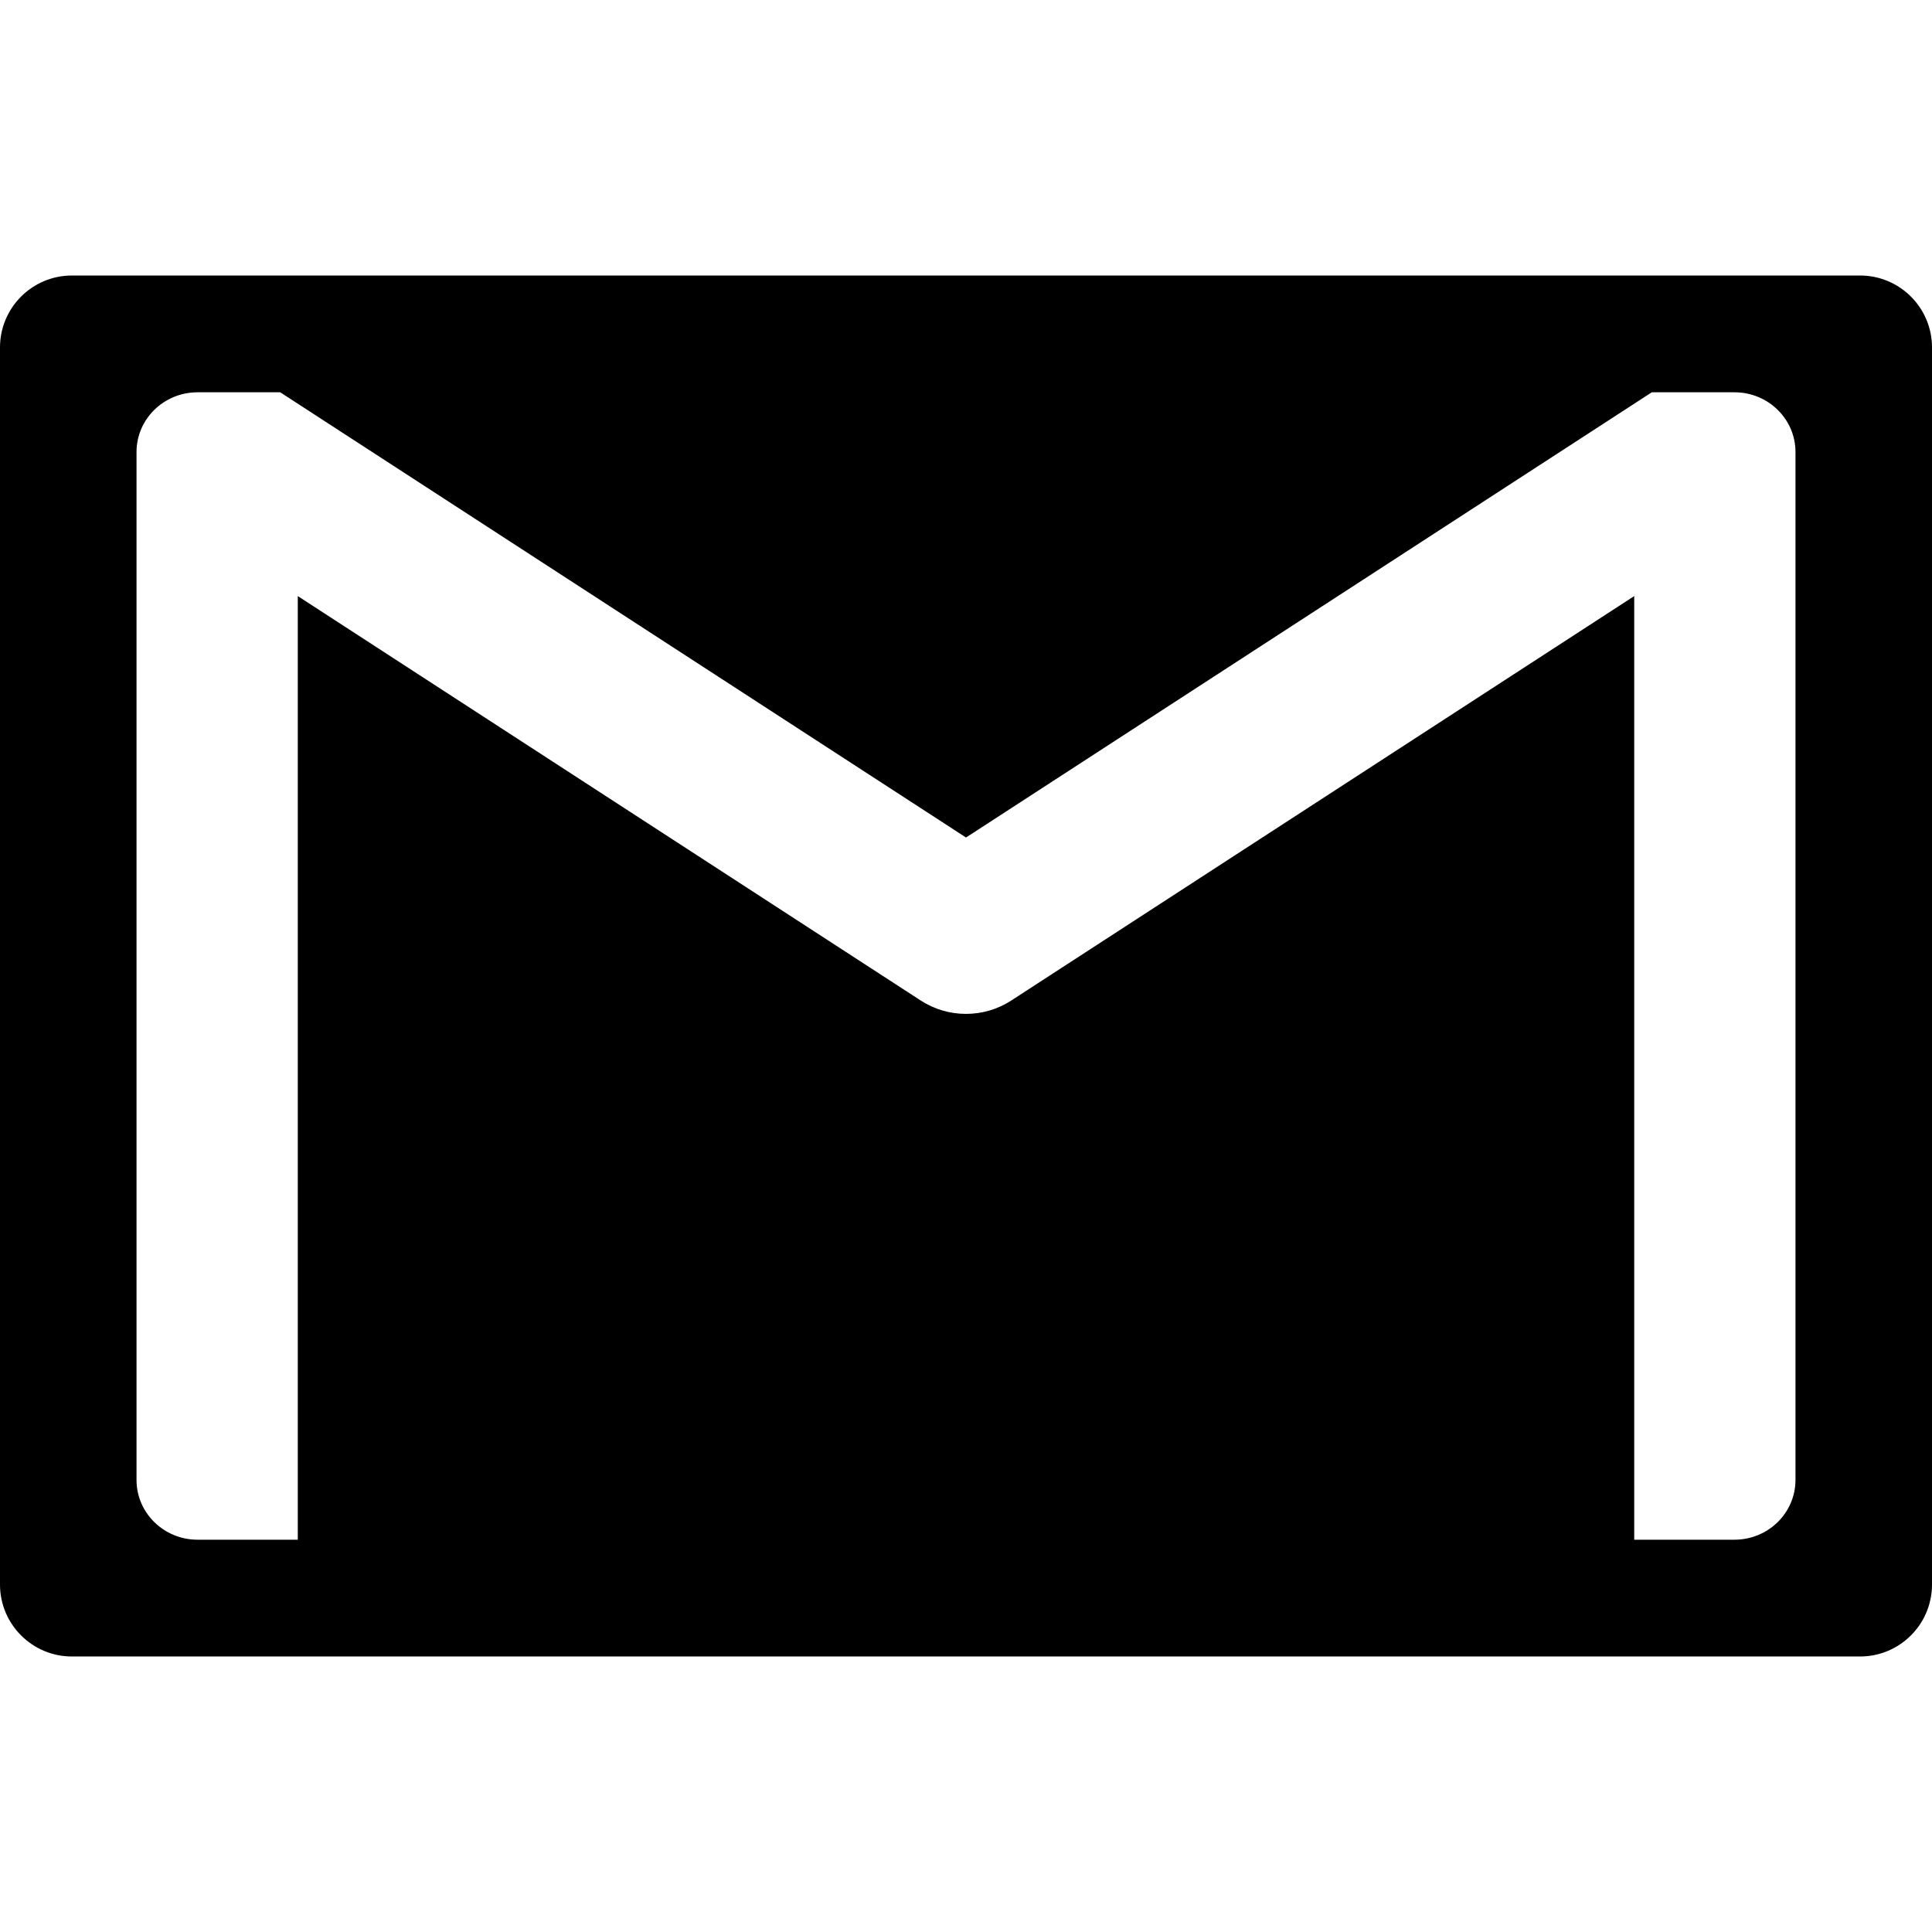
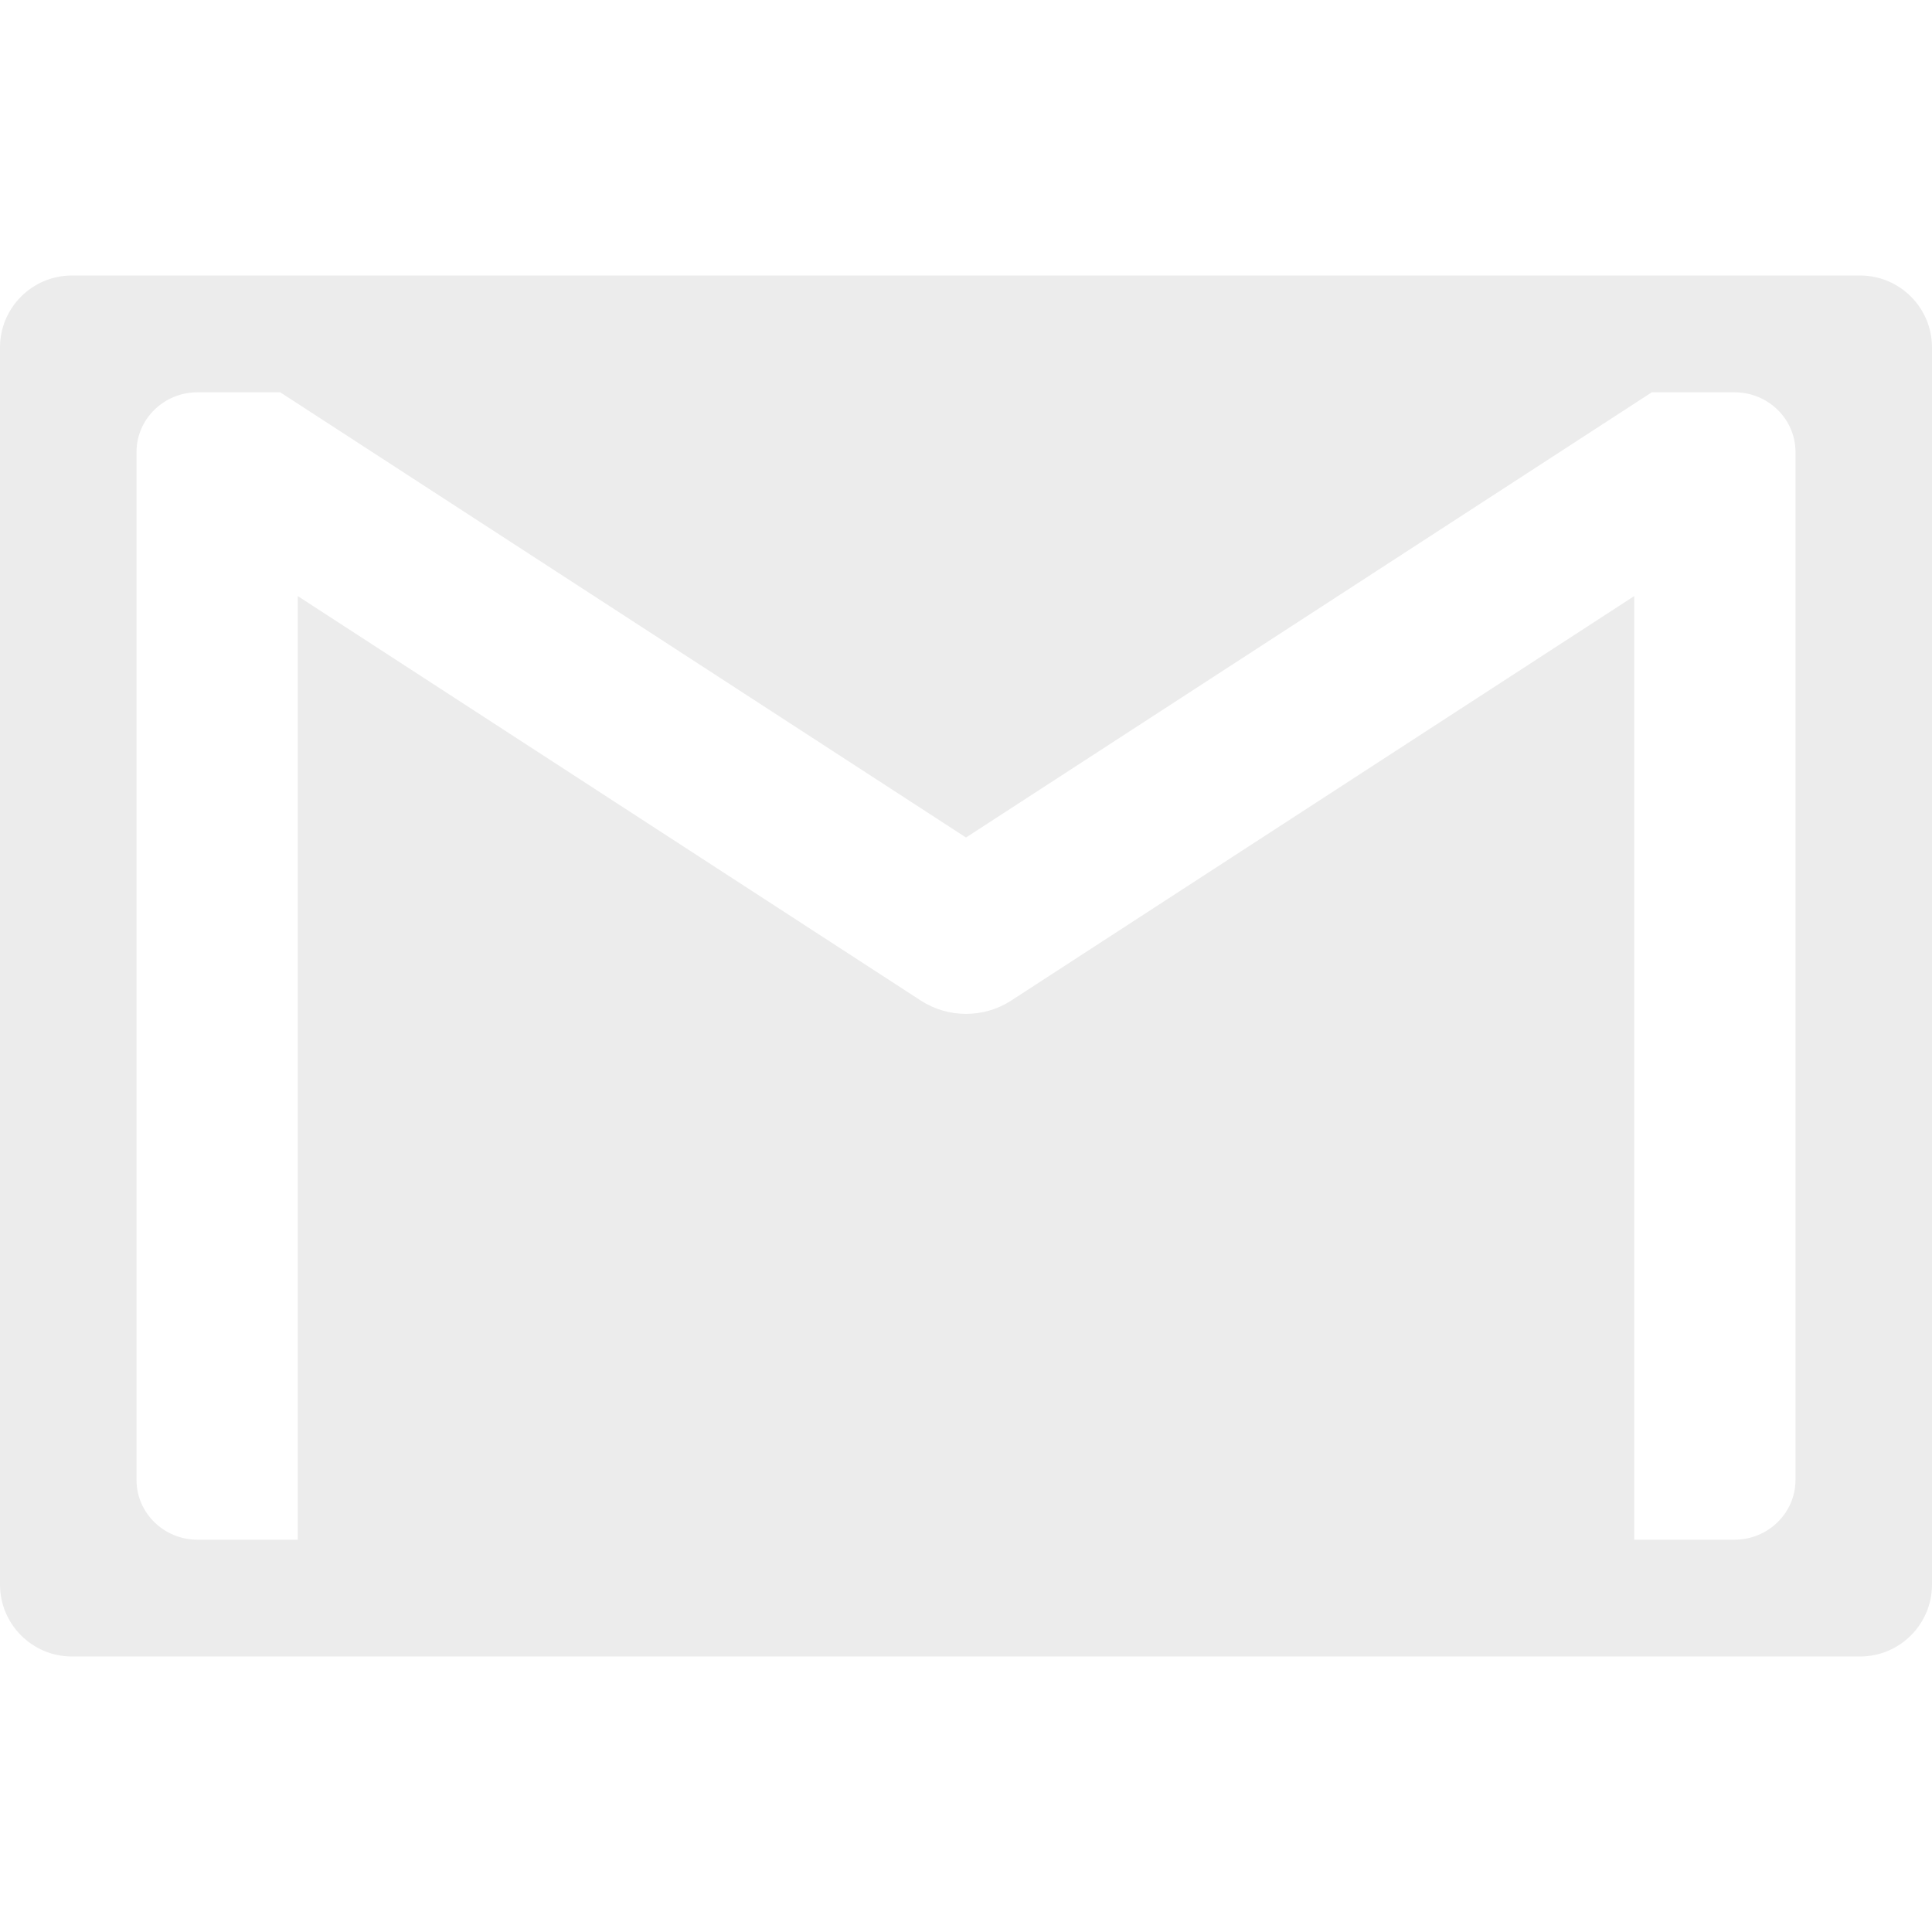
<svg xmlns="http://www.w3.org/2000/svg" version="1.1" id="Capa_1" x="0px" y="0px" viewBox="0 0 237.832 237.832" style="enable-background:new 0 0 237.832 237.832;" xml:space="preserve">
-   <path d="M228.977,33.916H8.854C3.969,33.916,0,37.881,0,42.771V195.06c0,4.891,3.969,8.856,8.854,8.856h220.123  c4.887,0,8.855-3.965,8.855-8.856V42.771C237.832,37.881,233.864,33.916,228.977,33.916z M221.026,182.184  c0,4.063-3.364,7.356-7.512,7.356h-12.339V73.379l-76.693,49.79c-1.687,1.096-3.627,1.641-5.566,1.641s-3.88-0.545-5.566-1.641  l-76.692-49.79V189.54h-12.34c-4.147,0-7.512-3.293-7.512-7.356V55.647c0-4.063,3.364-7.356,7.512-7.356h10.176l84.423,54.808  l84.423-54.808h10.176c4.147,0,7.512,3.293,7.512,7.356V182.184z" />
+   <path fill="#ececec" d="M228.977,33.916H8.854C3.969,33.916,0,37.881,0,42.771V195.06c0,4.891,3.969,8.856,8.854,8.856h220.123  c4.887,0,8.855-3.965,8.855-8.856V42.771C237.832,37.881,233.864,33.916,228.977,33.916z M221.026,182.184  c0,4.063-3.364,7.356-7.512,7.356h-12.339V73.379l-76.693,49.79c-1.687,1.096-3.627,1.641-5.566,1.641s-3.88-0.545-5.566-1.641  l-76.692-49.79V189.54h-12.34c-4.147,0-7.512-3.293-7.512-7.356V55.647c0-4.063,3.364-7.356,7.512-7.356h10.176l84.423,54.808  l84.423-54.808h10.176c4.147,0,7.512,3.293,7.512,7.356V182.184z" />
  <g>
</g>
  <g>
</g>
  <g>
</g>
  <g>
</g>
  <g>
</g>
  <g>
</g>
  <g>
</g>
  <g>
</g>
  <g>
</g>
  <g>
</g>
  <g>
</g>
  <g>
</g>
  <g>
</g>
  <g>
</g>
  <g>
</g>
</svg>
